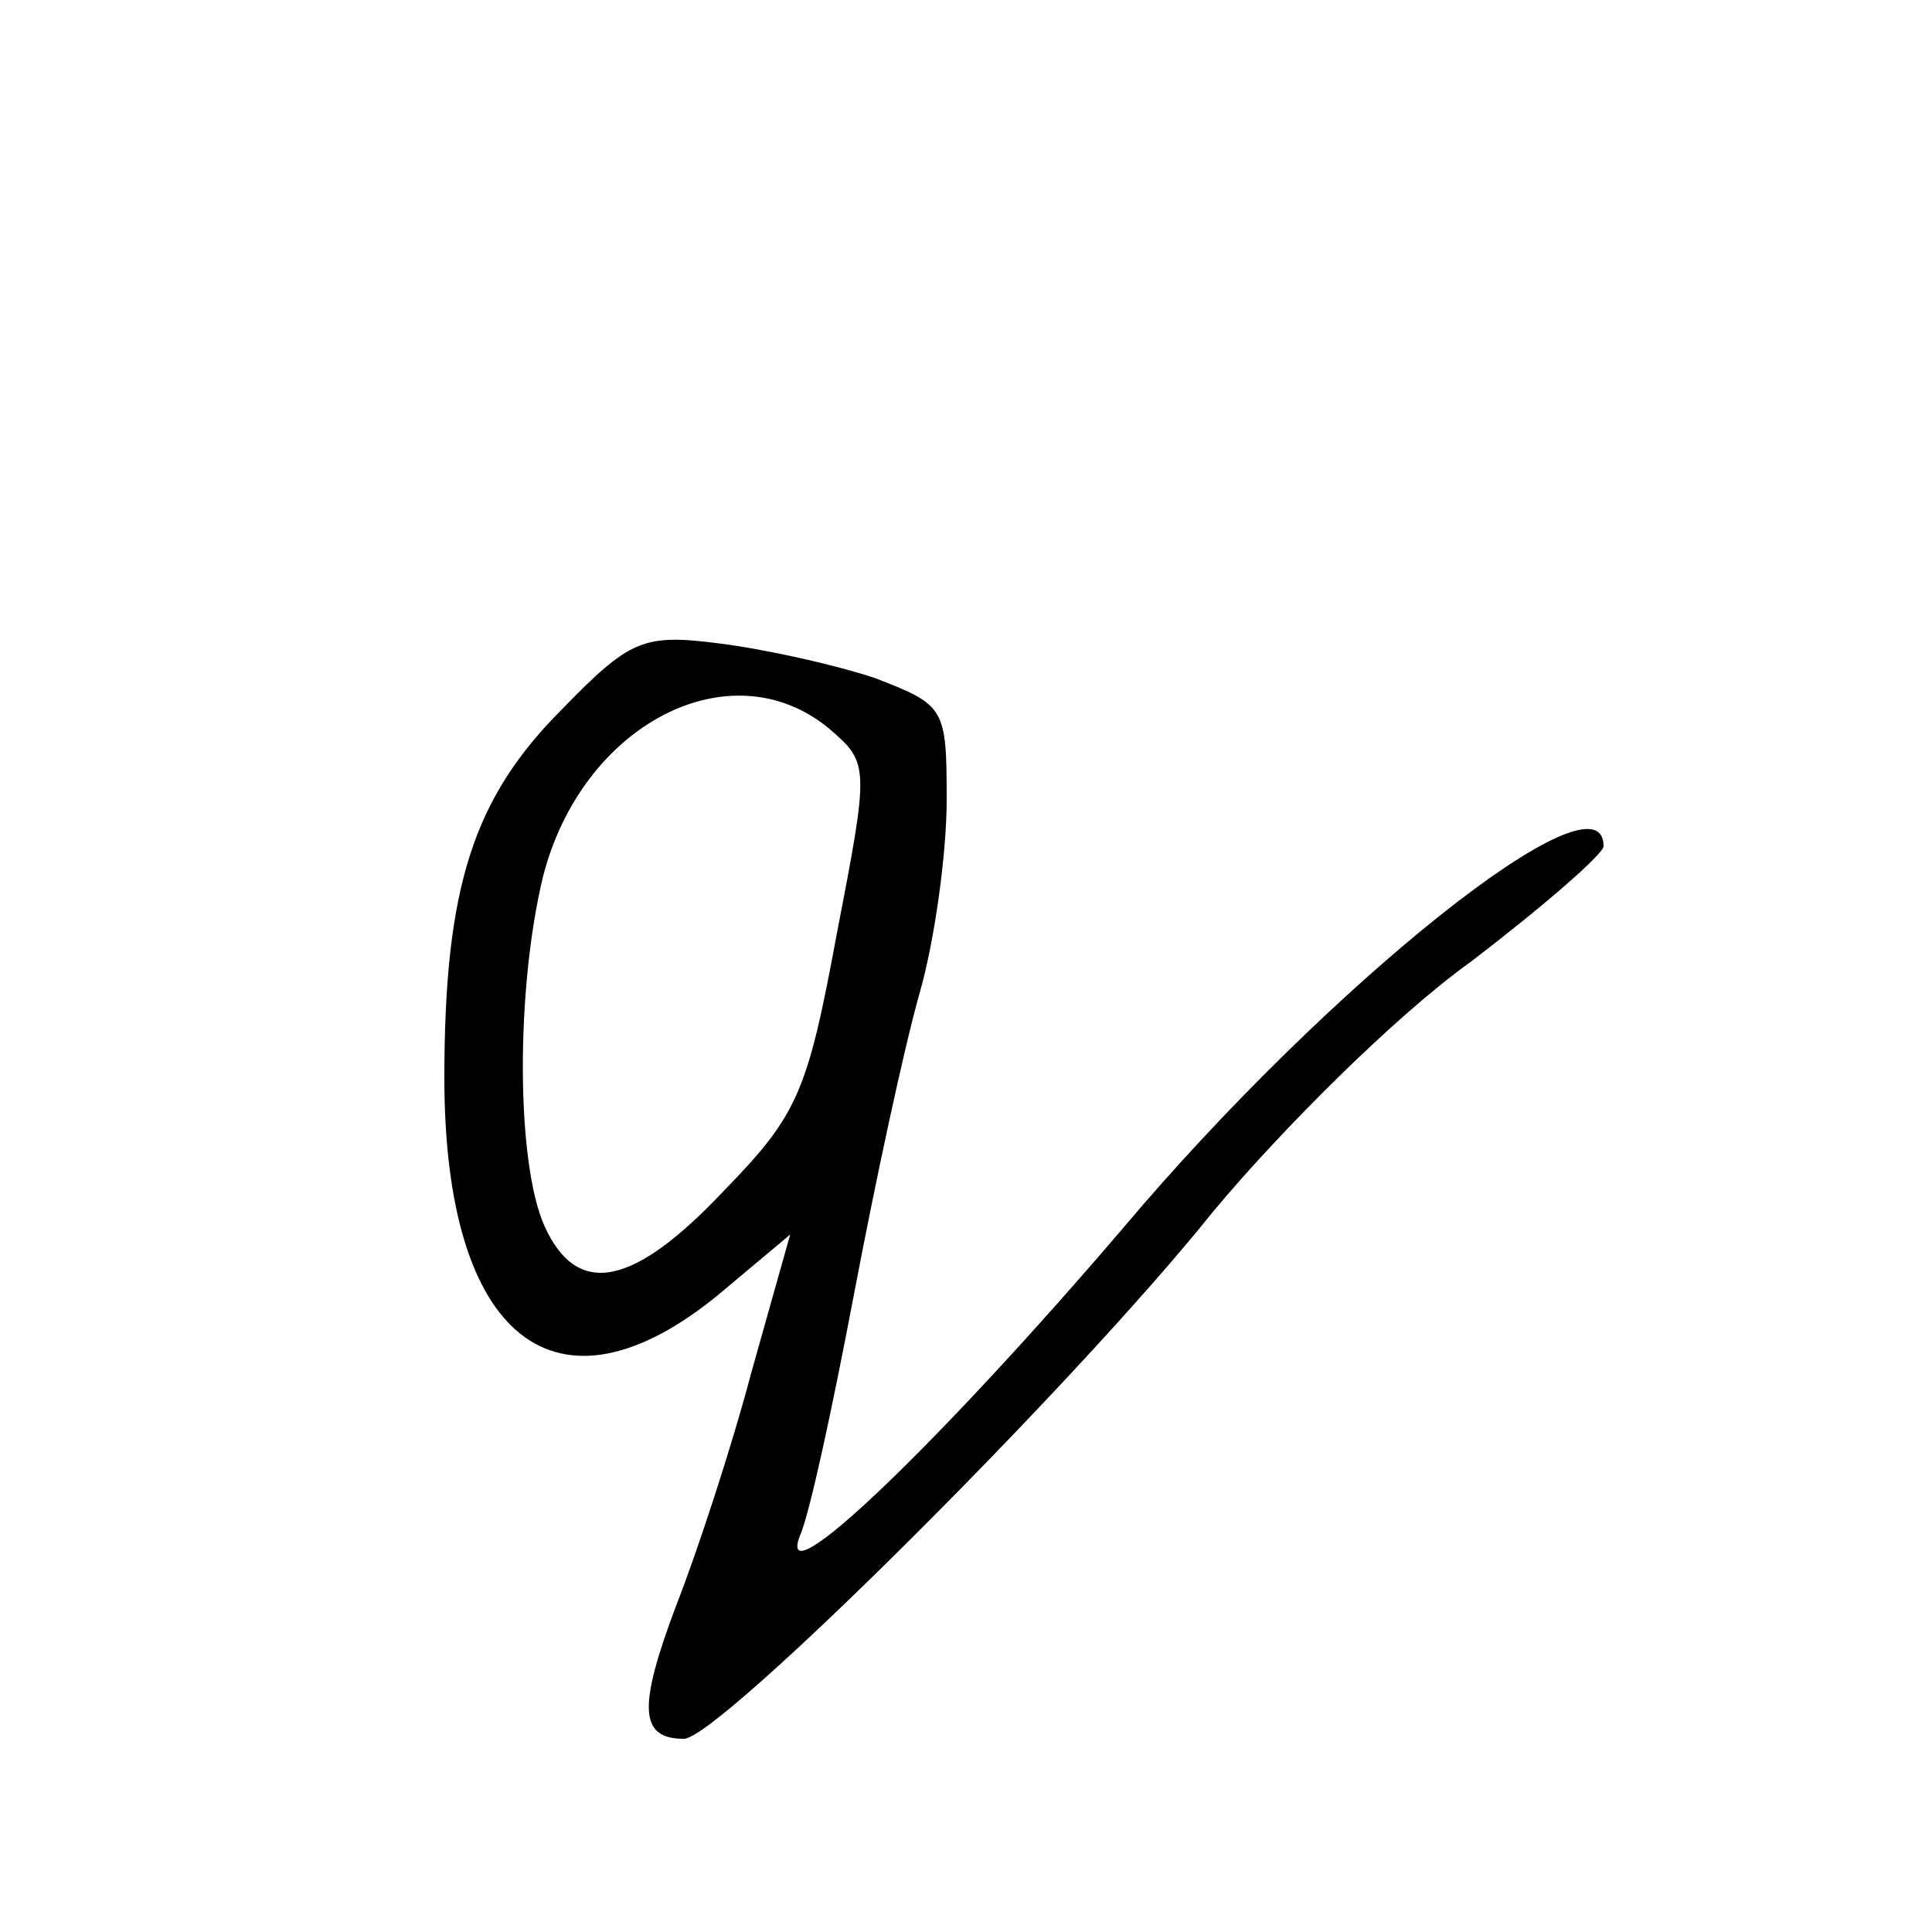
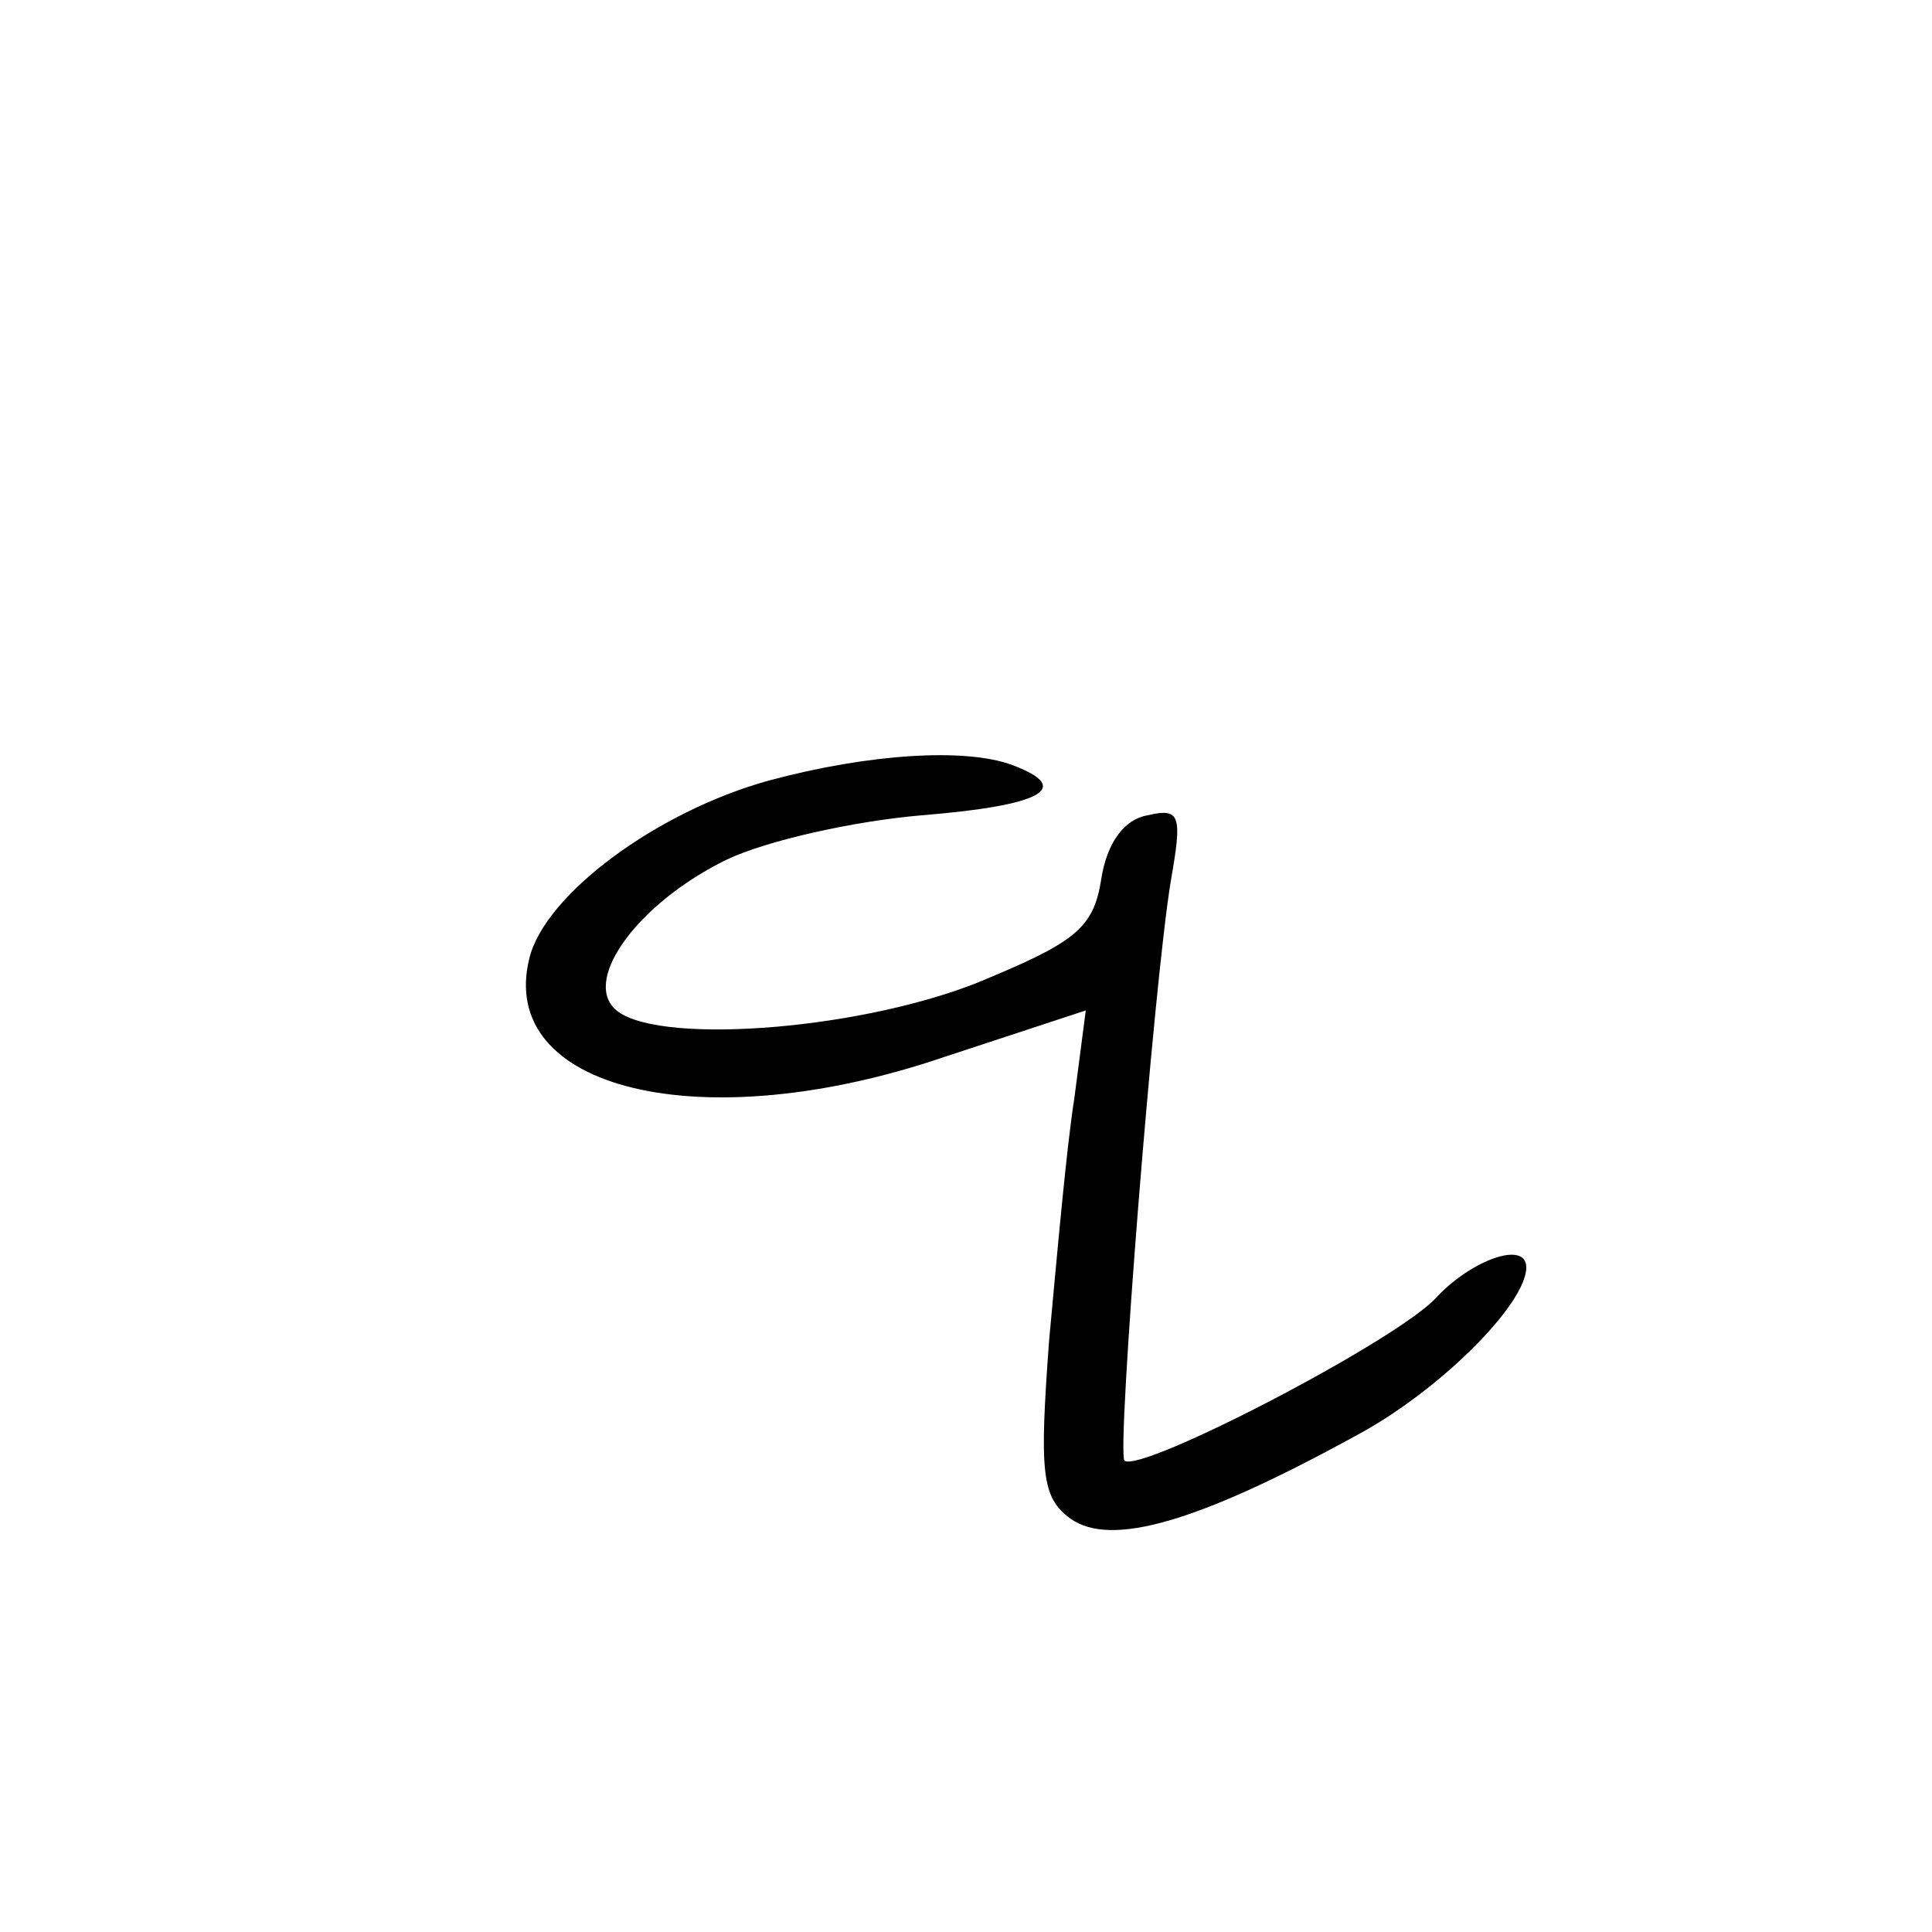
<svg xmlns="http://www.w3.org/2000/svg" version="1.0" width="100pt" height="100pt" viewBox="0 0 100 100" preserveAspectRatio="xMidYMid meet">
  <g transform="translate(0,100) scale(0.1,-0.1)" fill="#000000" stroke="none">
-     <path d="M291 633 c-46 -46 -61 -92 -61 -191 0 -135 58 -181 142 -112 l37 31 -20 -71 c-10 -38 -28 -93 -39 -121 -20 -53 -19 -69 4 -69 18 0 202 183 274 273 35 42 94 101 133 129 38 29 69 56 69 60 0 42 -142 -71 -249 -198 -94 -110 -180 -193 -167 -159 5 11 17 67 28 125 11 58 26 128 34 156 8 28 14 73 14 100 0 48 -1 49 -37 63 -21 7 -57 15 -81 18 -39 5 -46 2 -81 -34z m138 -10 c21 -18 21 -19 4 -107 -15 -81 -20 -93 -58 -132 -47 -50 -76 -56 -93 -19 -15 33 -15 123 -1 181 20 79 97 119 148 77z" />
+     <path d="M398 596 c-58 -16 -116 -59 -124 -92 -17 -68 89 -94 215 -51 l73 24 -6 -46 c-4 -25 -9 -82 -13 -125 -5 -68 -4 -81 11 -92 21 -15 66 -2 148 43 43 23 88 68 88 87 0 14 -28 4 -46 -15 -19 -22 -154 -92 -162 -85 -4 5 15 245 24 300 6 34 5 38 -12 34 -12 -2 -21 -14 -24 -33 -4 -26 -14 -33 -65 -54 -64 -25 -168 -32 -187 -13 -16 16 13 55 58 77 21 10 66 20 101 23 62 5 79 14 47 26 -24 9 -74 6 -126 -8z" />
  </g>
</svg>
